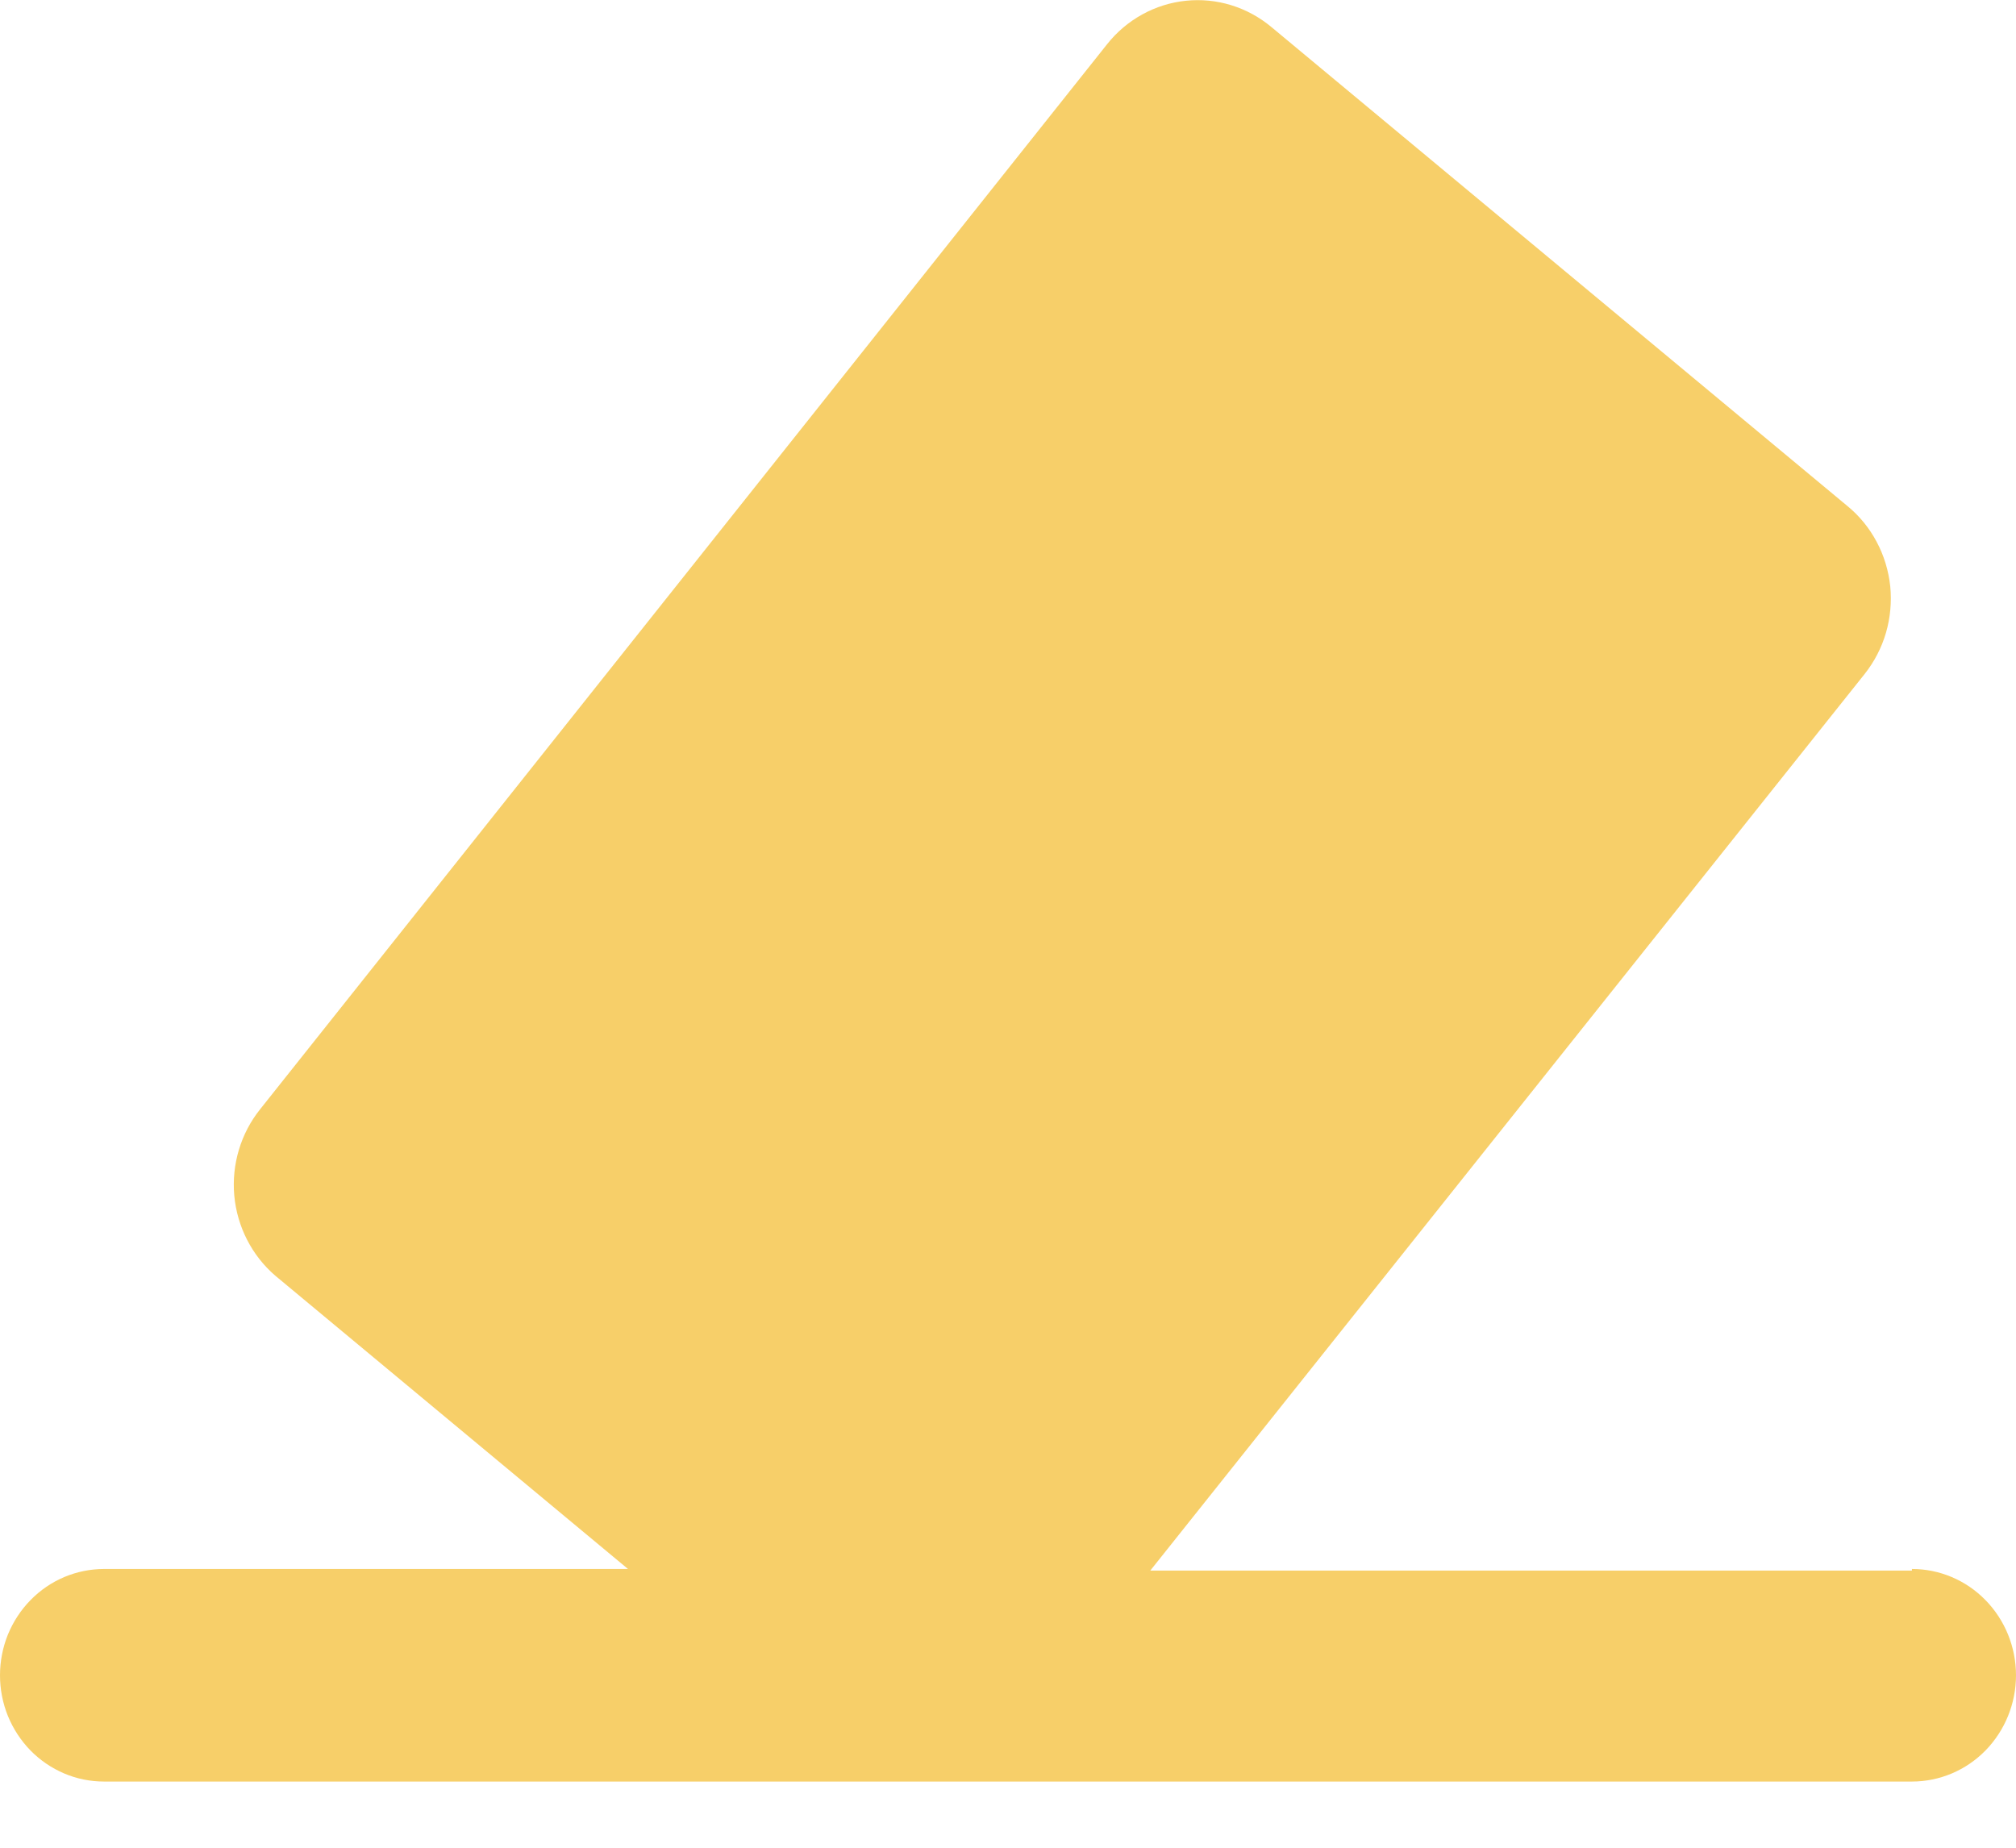
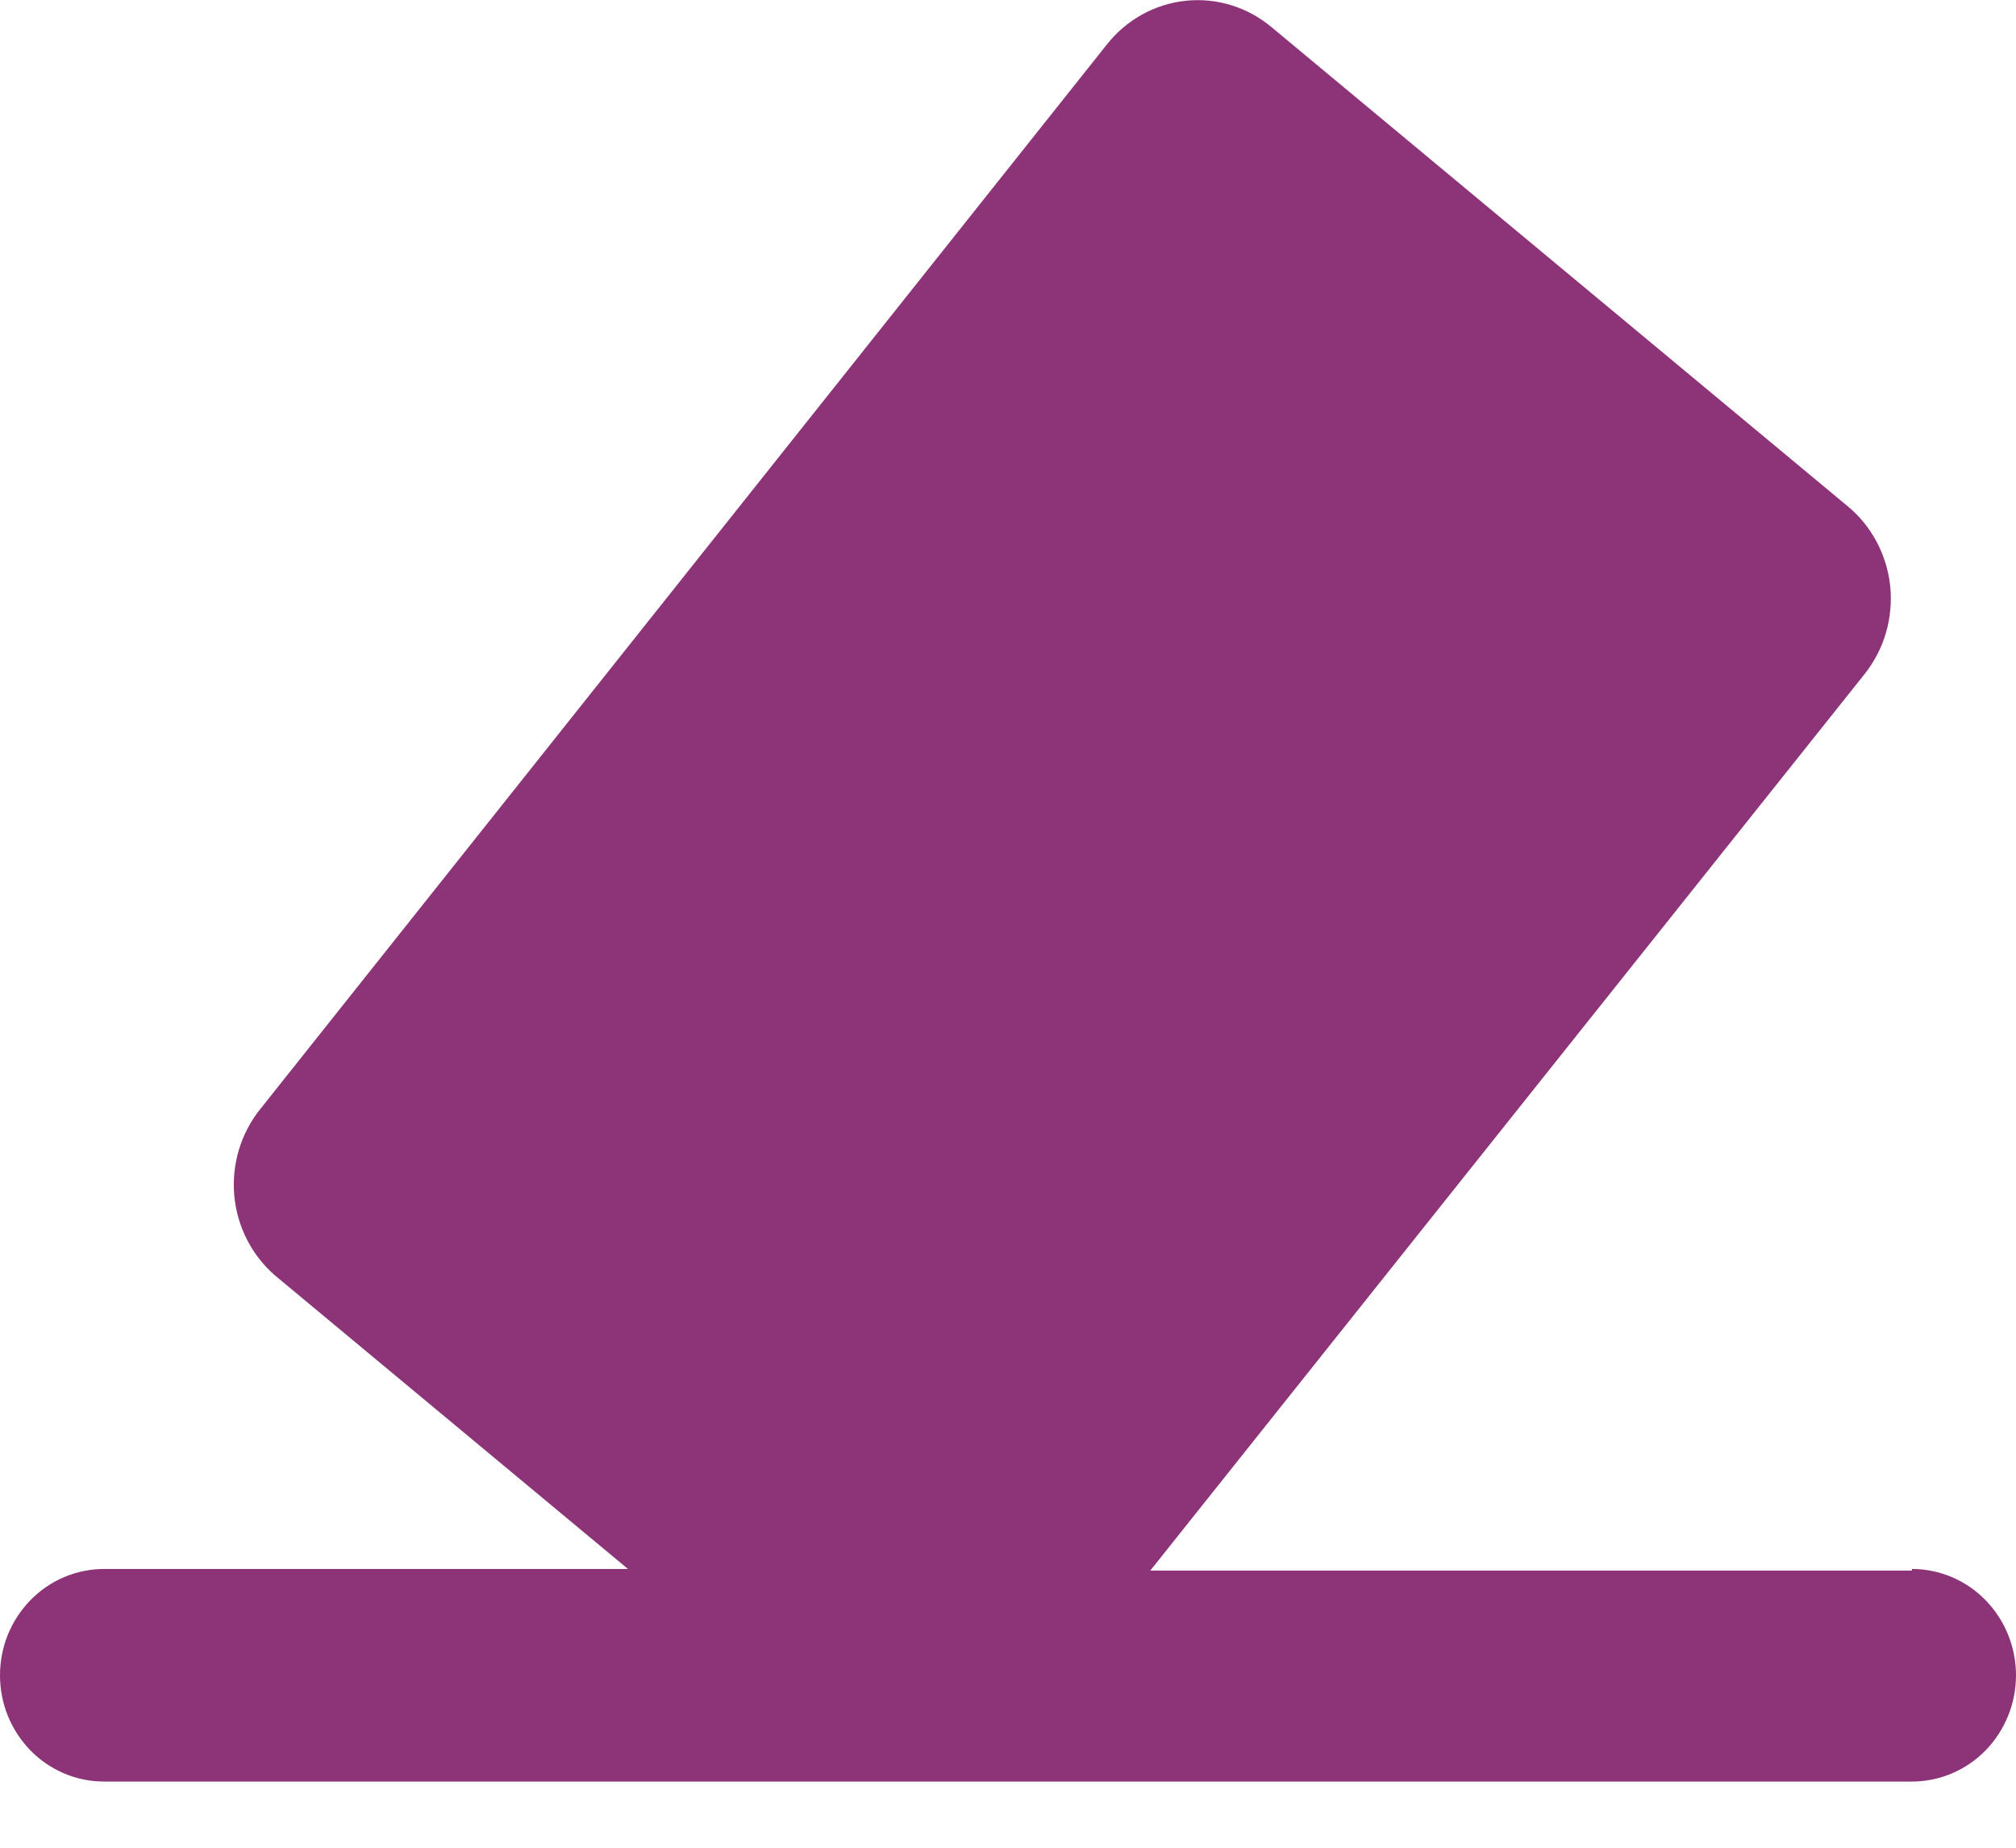
<svg xmlns="http://www.w3.org/2000/svg" width="24" height="22" viewBox="0 0 24 22" fill="none">
-   <path d="M22.761 18.7H13.694L22.198 8.025C22.313 7.88 22.4 7.713 22.452 7.534C22.504 7.355 22.521 7.167 22.503 6.981C22.483 6.796 22.429 6.615 22.341 6.451C22.254 6.287 22.136 6.142 21.993 6.025L15.137 0.323C14.996 0.205 14.833 0.116 14.658 0.062C14.483 0.008 14.299 -0.01 14.117 0.009C13.935 0.028 13.759 0.083 13.598 0.172C13.437 0.261 13.295 0.381 13.18 0.526L3.097 13.207C2.866 13.495 2.756 13.865 2.789 14.235C2.823 14.606 2.998 14.948 3.276 15.188L7.476 18.681H1.239C1.076 18.681 0.915 18.714 0.765 18.777C0.614 18.841 0.478 18.934 0.363 19.052C0.248 19.169 0.157 19.309 0.094 19.462C0.032 19.616 0 19.781 0 19.947C0 20.113 0.032 20.278 0.094 20.431C0.157 20.585 0.248 20.724 0.363 20.842C0.478 20.959 0.614 21.052 0.765 21.116C0.915 21.18 1.076 21.212 1.239 21.212H22.761C23.09 21.212 23.405 21.079 23.637 20.842C23.869 20.604 24 20.282 24 19.947C24 19.611 23.869 19.289 23.637 19.052C23.405 18.814 23.09 18.681 22.761 18.681V18.7Z" fill="#F7CF69" />
+   <path d="M22.761 18.7H13.694L22.198 8.025C22.313 7.88 22.4 7.713 22.452 7.534C22.504 7.355 22.521 7.167 22.503 6.981C22.483 6.796 22.429 6.615 22.341 6.451C22.254 6.287 22.136 6.142 21.993 6.025L15.137 0.323C14.996 0.205 14.833 0.116 14.658 0.062C14.483 0.008 14.299 -0.01 14.117 0.009C13.935 0.028 13.759 0.083 13.598 0.172C13.437 0.261 13.295 0.381 13.18 0.526L3.097 13.207C2.866 13.495 2.756 13.865 2.789 14.235C2.823 14.606 2.998 14.948 3.276 15.188L7.476 18.681H1.239C1.076 18.681 0.915 18.714 0.765 18.777C0.614 18.841 0.478 18.934 0.363 19.052C0.248 19.169 0.157 19.309 0.094 19.462C0.032 19.616 0 19.781 0 19.947C0 20.113 0.032 20.278 0.094 20.431C0.157 20.585 0.248 20.724 0.363 20.842C0.478 20.959 0.614 21.052 0.765 21.116C0.915 21.18 1.076 21.212 1.239 21.212H22.761C23.09 21.212 23.405 21.079 23.637 20.842C23.869 20.604 24 20.282 24 19.947C24 19.611 23.869 19.289 23.637 19.052C23.405 18.814 23.09 18.681 22.761 18.681V18.7Z" fill="#8D3378" />
</svg>
